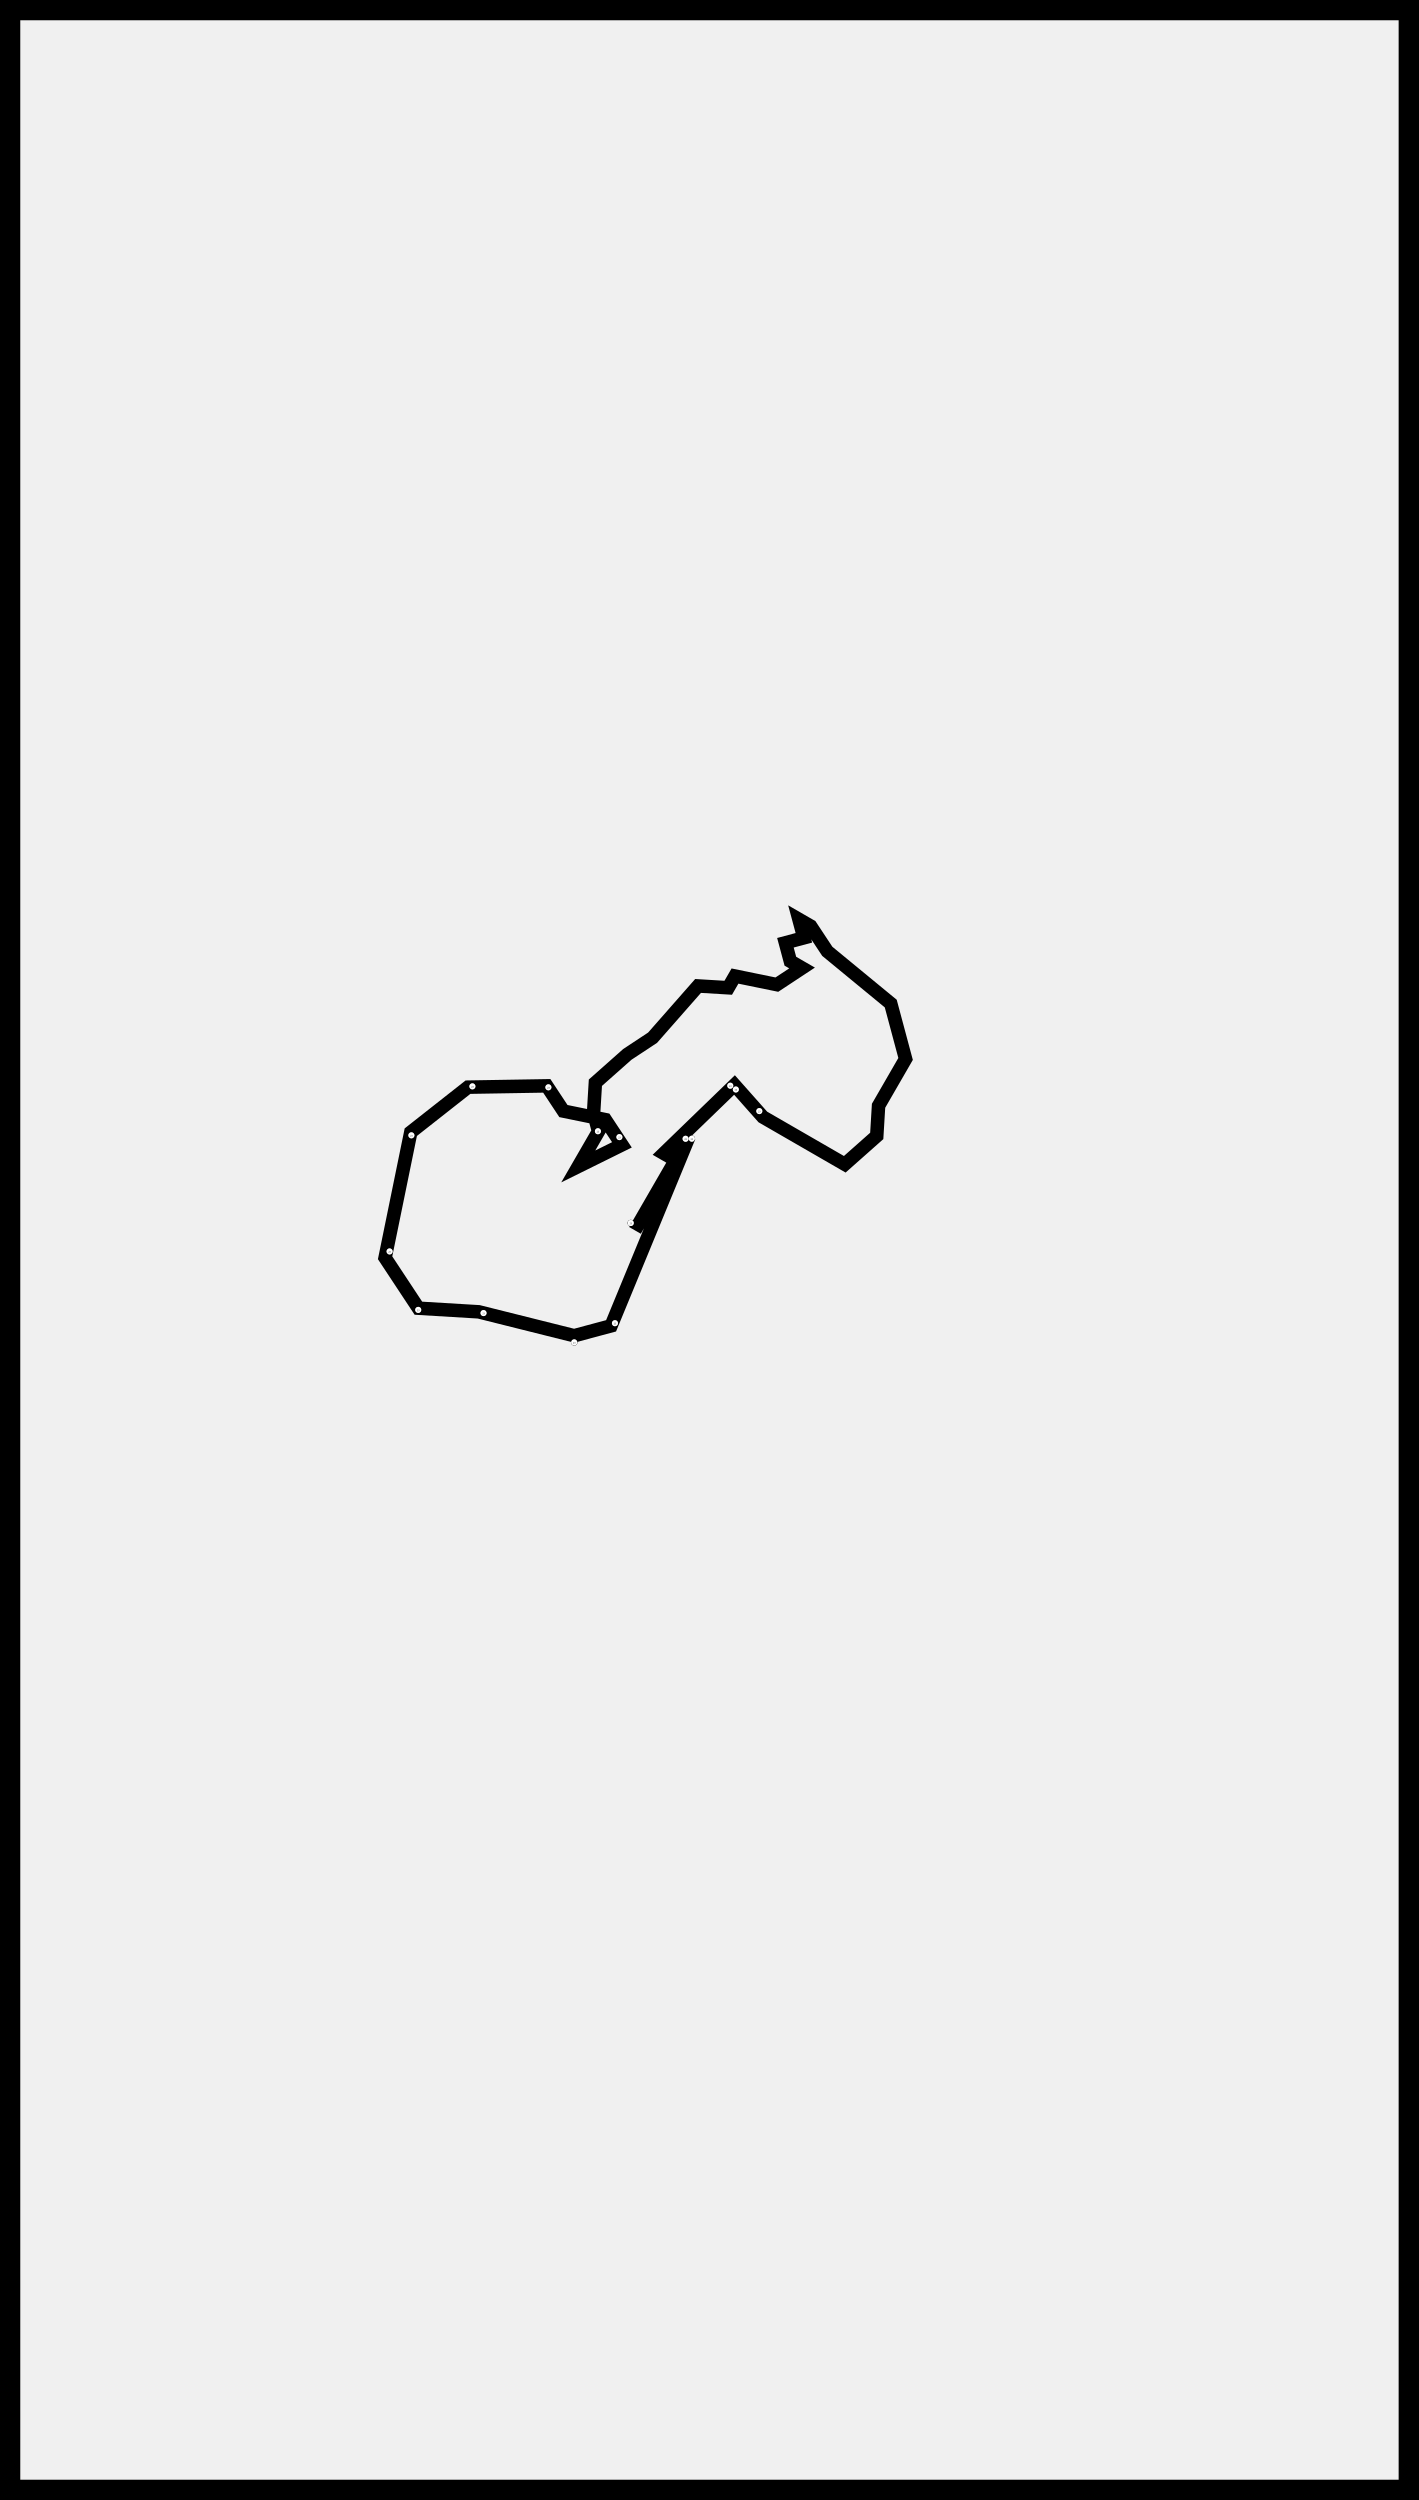
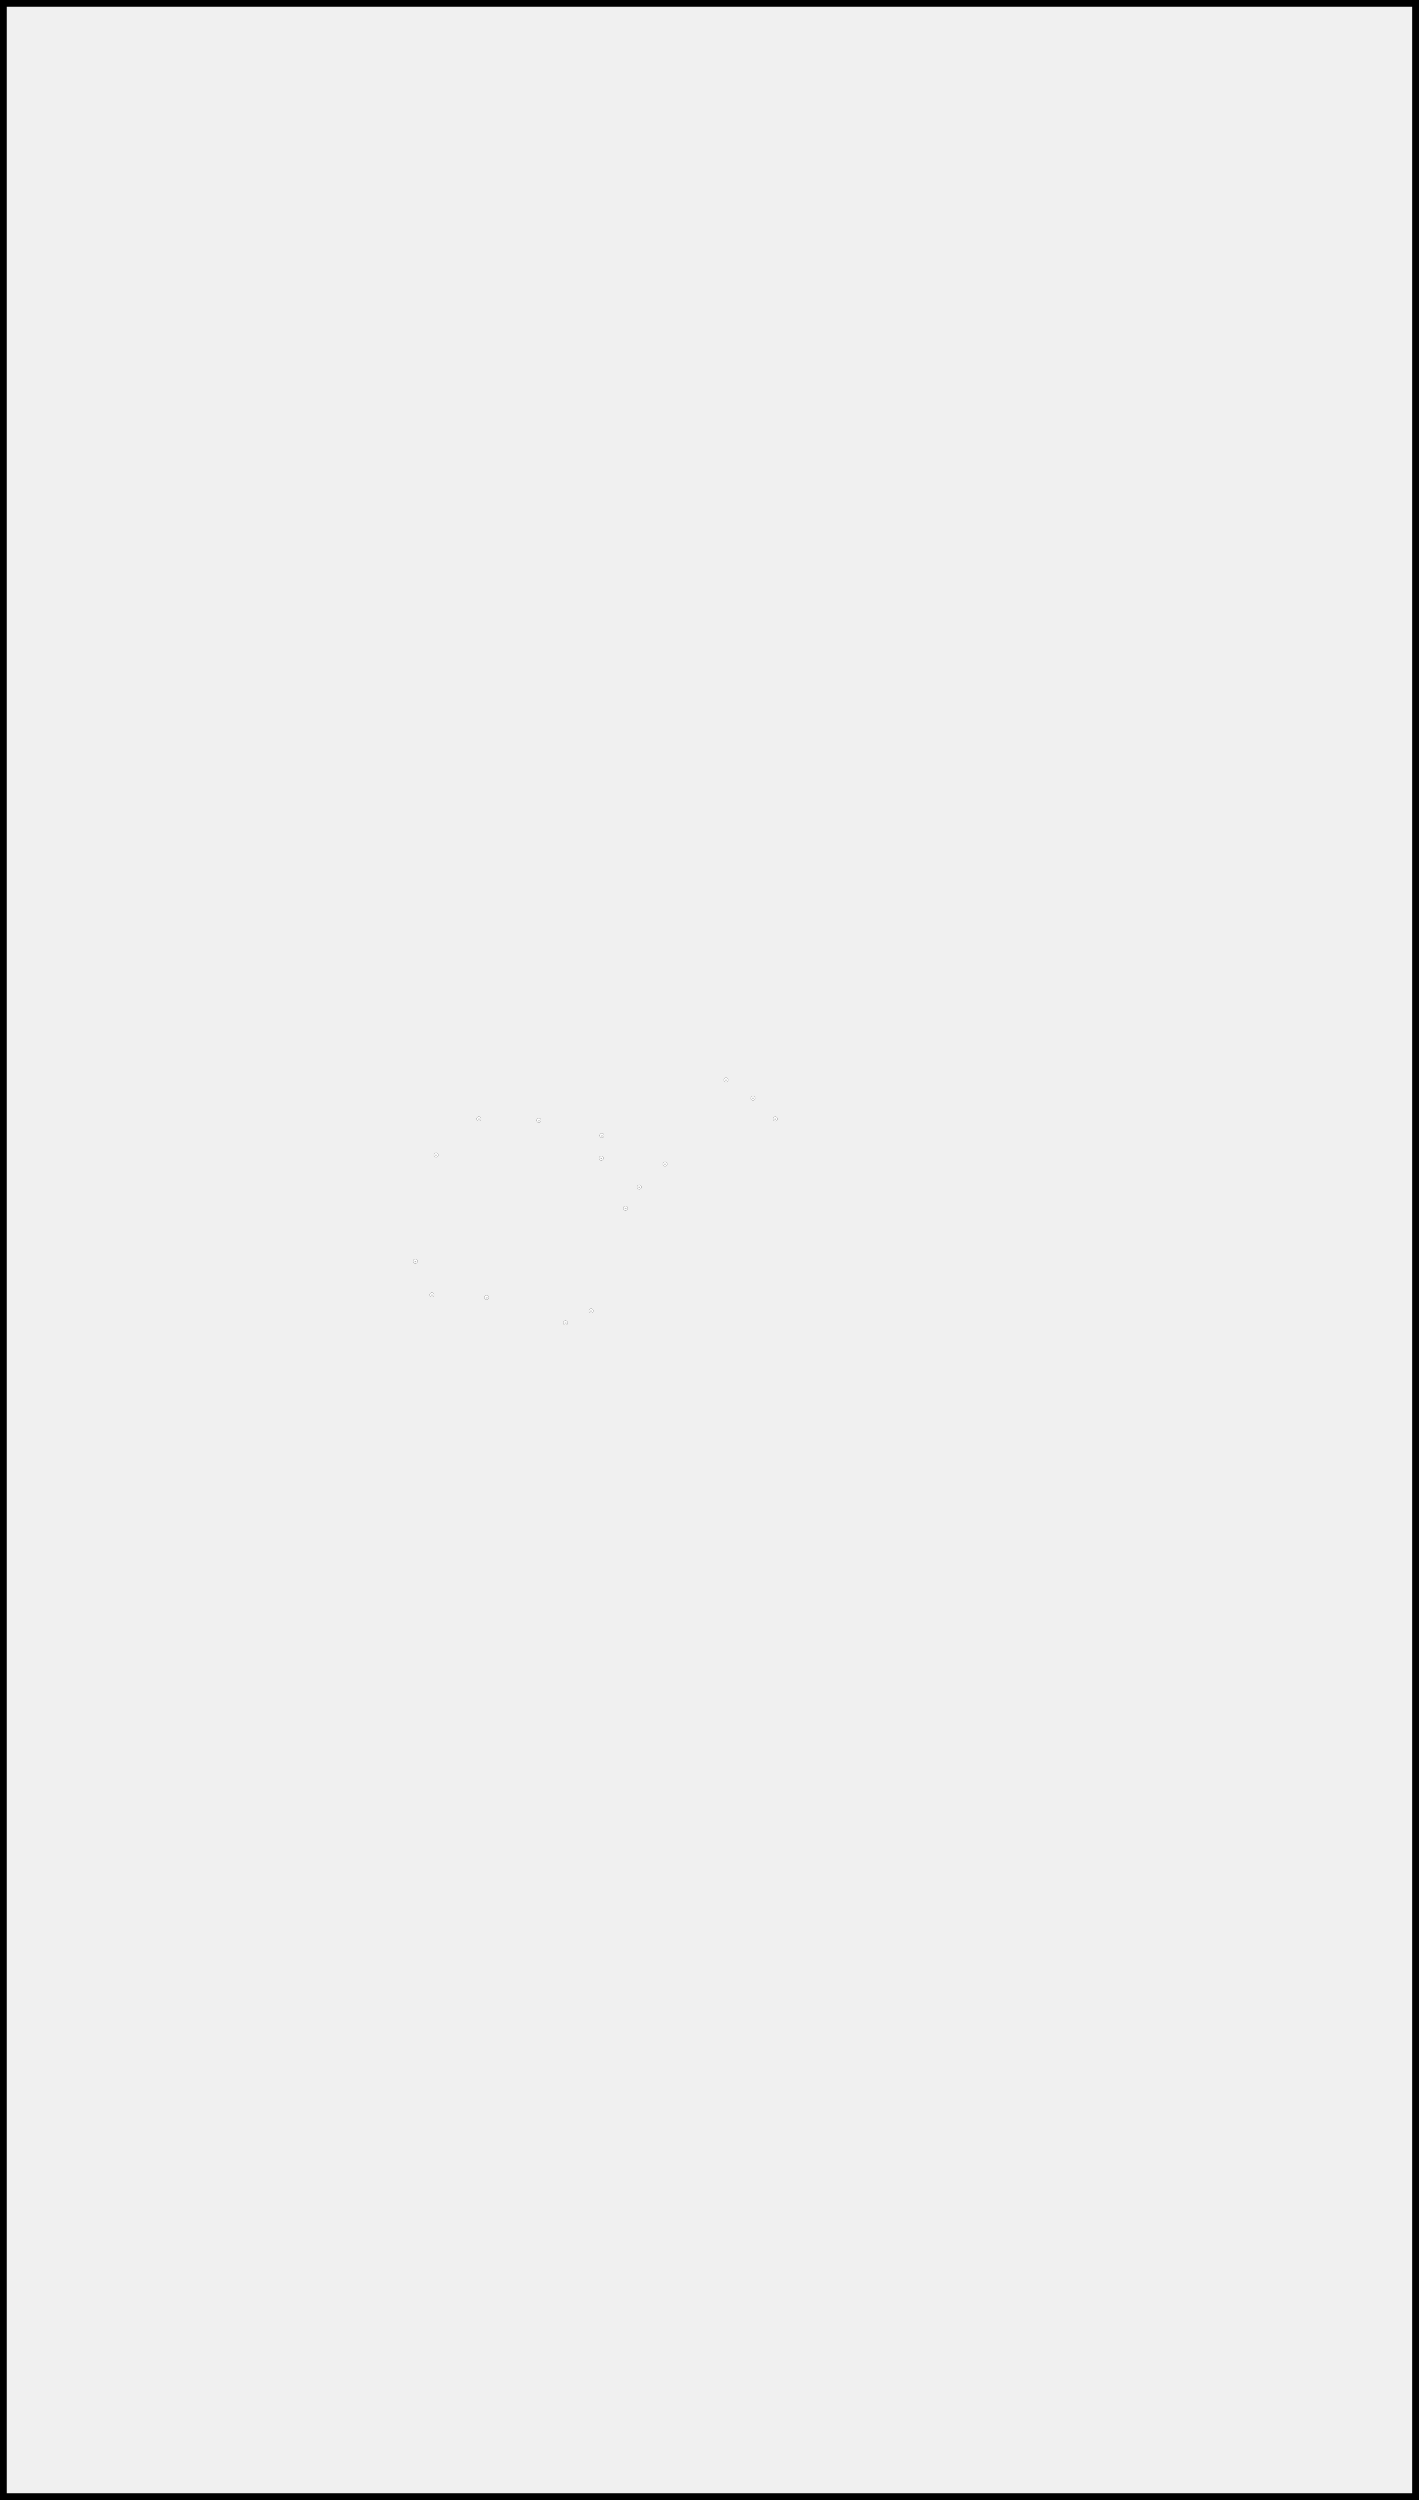
<svg xmlns="http://www.w3.org/2000/svg" width="1050" height="1850">
  <g transform="translate(525 925) rotate(30) scale(10000 -10000) translate(-106.8125 6.5925)">
-     <path d="M106.76 -6.5 L106.865 -6.5 L106.865 -6.685 L106.76 -6.685 Z" fill="none" stroke="black" stroke-width="0.003" transform="translate(106.8125 -6.5925) rotate(30) translate(-106.8125 6.5925)" />
-     <path d="M106.818 -6.573 L106.818 -6.577 L106.819 -6.579 L106.818 -6.582 L106.811 -6.582 L106.808 -6.581 L106.808 -6.581 L106.806 -6.588 L106.807 -6.588 L106.807 -6.586 L106.807 -6.594 L106.807 -6.594 L106.807 -6.586 L106.809 -6.601 L106.807 -6.603 L106.8 -6.605 L106.796 -6.607 L106.792 -6.605 L106.789 -6.596 L106.791 -6.591 L106.796 -6.588 L106.798 -6.589 L106.801 -6.588 L106.803 -6.589 L106.801 -6.592 L106.801 -6.591 L106.801 -6.59 L106.801 -6.589 L106.8 -6.588 L106.799 -6.586 L106.8 -6.583 L106.801 -6.581 L106.801 -6.581 L106.802 -6.576 L106.804 -6.575 L106.804 -6.574 L106.807 -6.573 L106.808 -6.571 L106.807 -6.571 L106.806 -6.57 L106.807 -6.569 L106.806 -6.568 L106.807 -6.568 L106.809 -6.569 L106.815 -6.57 Z" stroke="black" stroke-width="0.001" fill="none" />
-     <circle cx="106.811" cy="-12.582" r="15" transform="translate(106.8106 -6.581832) scale(0.000015 -0.000015) translate(-106.8106 6.581832) translate(106.8125 -6.5925) rotate(-30) translate(-106.8125 6.5925)" fill="white" stroke="black" stroke-width="2" />
-     <circle cx="106.808" cy="-12.581" r="15" transform="translate(106.8083 -6.581315) scale(0.000015 -0.000015) translate(-106.8083 6.581315) translate(106.8125 -6.5925) rotate(-30) translate(-106.8125 6.5925)" fill="white" stroke="black" stroke-width="2" />
-     <circle cx="106.808" cy="-12.581" r="15" transform="translate(106.8078 -6.581279) scale(0.000015 -0.000015) translate(-106.8078 6.581279) translate(106.8125 -6.5925) rotate(-30) translate(-106.8125 6.5925)" fill="white" stroke="black" stroke-width="2" />
-     <circle cx="106.807" cy="-12.586" r="15" transform="translate(106.8073 -6.586098) scale(0.000015 -0.000015) translate(-106.8073 6.586098) translate(106.8125 -6.5925) rotate(-30) translate(-106.8125 6.5925)" fill="white" stroke="black" stroke-width="2" />
-     <circle cx="106.807" cy="-12.594" r="15" transform="translate(106.8065 -6.59376) scale(0.000015 -0.000015) translate(-106.8065 6.59376) translate(106.8125 -6.5925) rotate(-30) translate(-106.8125 6.5925)" fill="white" stroke="black" stroke-width="2" />
-     <circle cx="106.807" cy="-12.586" r="15" transform="translate(106.8069 -6.586333) scale(0.000015 -0.000015) translate(-106.8069 6.586333) translate(106.8125 -6.5925) rotate(-30) translate(-106.8125 6.5925)" fill="white" stroke="black" stroke-width="2" />
-     <circle cx="106.809" cy="-12.601" r="15" transform="translate(106.8092 -6.600765) scale(0.000015 -0.000015) translate(-106.8092 6.600765) translate(106.8125 -6.5925) rotate(-30) translate(-106.8125 6.5925)" fill="white" stroke="black" stroke-width="2" />
-     <circle cx="106.807" cy="-12.603" r="15" transform="translate(106.8073 -6.6035) scale(0.000015 -0.000015) translate(-106.8073 6.6035) translate(106.8125 -6.5925) rotate(-30) translate(-106.8125 6.5925)" fill="white" stroke="black" stroke-width="2" />
-     <circle cx="106.8" cy="-12.605" r="15" transform="translate(106.8004 -6.604979) scale(0.000015 -0.000015) translate(-106.8004 6.604979) translate(106.8125 -6.5925) rotate(-30) translate(-106.8125 6.5925)" fill="white" stroke="black" stroke-width="2" />
-     <circle cx="106.796" cy="-12.607" r="15" transform="translate(106.7961 -6.607192) scale(0.000015 -0.000015) translate(-106.7961 6.607192) translate(106.8125 -6.5925) rotate(-30) translate(-106.8125 6.5925)" fill="white" stroke="black" stroke-width="2" />
-     <circle cx="106.792" cy="-12.605" r="15" transform="translate(106.7921 -6.604505) scale(0.000015 -0.000015) translate(-106.7921 6.604505) translate(106.8125 -6.5925) rotate(-30) translate(-106.8125 6.5925)" fill="white" stroke="black" stroke-width="2" />
-     <circle cx="106.789" cy="-12.596" r="15" transform="translate(106.7892 -6.596258) scale(0.000015 -0.000015) translate(-106.7892 6.596258) translate(106.8125 -6.5925) rotate(-30) translate(-106.8125 6.5925)" fill="white" stroke="black" stroke-width="2" />
-     <circle cx="106.791" cy="-12.591" r="15" transform="translate(106.7913 -6.590862) scale(0.000015 -0.000015) translate(-106.7913 6.590862) translate(106.8125 -6.5925) rotate(-30) translate(-106.8125 6.5925)" fill="white" stroke="black" stroke-width="2" />
-     <circle cx="106.796" cy="-12.588" r="15" transform="translate(106.7962 -6.588112) scale(0.000015 -0.000015) translate(-106.7962 6.588112) translate(106.8125 -6.5925) rotate(-30) translate(-106.8125 6.5925)" fill="white" stroke="black" stroke-width="2" />
-     <circle cx="106.803" cy="-12.589" r="15" transform="translate(106.8026 -6.588675) scale(0.000015 -0.000015) translate(-106.8026 6.588675) translate(106.8125 -6.5925) rotate(-30) translate(-106.8125 6.5925)" fill="white" stroke="black" stroke-width="2" />
-     <circle cx="106.801" cy="-12.589" r="15" transform="translate(106.801 -6.589093) scale(0.000015 -0.000015) translate(-106.801 6.589093) translate(106.8125 -6.5925) rotate(-30) translate(-106.8125 6.5925)" fill="white" stroke="black" stroke-width="2" />
-     <circle cx="106.811" cy="-12.582" r="15" transform="translate(106.8106 -6.581832) scale(0.000015 -0.000015) translate(-106.8106 6.581832) translate(106.8125 -6.5925) rotate(-30) translate(-106.8125 6.5925)" fill="white" stroke="none" />
-     <circle cx="106.808" cy="-12.581" r="15" transform="translate(106.8083 -6.581315) scale(0.000015 -0.000015) translate(-106.8083 6.581315) translate(106.8125 -6.5925) rotate(-30) translate(-106.8125 6.5925)" fill="white" stroke="none" />
-     <circle cx="106.808" cy="-12.581" r="15" transform="translate(106.8078 -6.581279) scale(0.000015 -0.000015) translate(-106.8078 6.581279) translate(106.8125 -6.5925) rotate(-30) translate(-106.8125 6.5925)" fill="white" stroke="none" />
-     <circle cx="106.807" cy="-12.586" r="15" transform="translate(106.8073 -6.586098) scale(0.000015 -0.000015) translate(-106.8073 6.586098) translate(106.8125 -6.5925) rotate(-30) translate(-106.8125 6.5925)" fill="white" stroke="none" />
-     <circle cx="106.807" cy="-12.594" r="15" transform="translate(106.8065 -6.59376) scale(0.000015 -0.000015) translate(-106.8065 6.59376) translate(106.8125 -6.5925) rotate(-30) translate(-106.8125 6.5925)" fill="white" stroke="none" />
-     <circle cx="106.807" cy="-12.586" r="15" transform="translate(106.8069 -6.586333) scale(0.000015 -0.000015) translate(-106.8069 6.586333) translate(106.8125 -6.5925) rotate(-30) translate(-106.8125 6.5925)" fill="white" stroke="none" />
-     <circle cx="106.809" cy="-12.601" r="15" transform="translate(106.8092 -6.600765) scale(0.000015 -0.000015) translate(-106.8092 6.600765) translate(106.8125 -6.5925) rotate(-30) translate(-106.8125 6.5925)" fill="white" stroke="none" />
-     <circle cx="106.807" cy="-12.603" r="15" transform="translate(106.8073 -6.6035) scale(0.000015 -0.000015) translate(-106.8073 6.6035) translate(106.8125 -6.5925) rotate(-30) translate(-106.8125 6.5925)" fill="white" stroke="none" />
-     <circle cx="106.8" cy="-12.605" r="15" transform="translate(106.8004 -6.604979) scale(0.000015 -0.000015) translate(-106.8004 6.604979) translate(106.8125 -6.5925) rotate(-30) translate(-106.8125 6.5925)" fill="white" stroke="none" />
-     <circle cx="106.796" cy="-12.607" r="15" transform="translate(106.7961 -6.607192) scale(0.000015 -0.000015) translate(-106.7961 6.607192) translate(106.8125 -6.5925) rotate(-30) translate(-106.8125 6.5925)" fill="white" stroke="none" />
-     <circle cx="106.792" cy="-12.605" r="15" transform="translate(106.7921 -6.604505) scale(0.000015 -0.000015) translate(-106.7921 6.604505) translate(106.8125 -6.5925) rotate(-30) translate(-106.8125 6.5925)" fill="white" stroke="none" />
-     <circle cx="106.789" cy="-12.596" r="15" transform="translate(106.7892 -6.596258) scale(0.000015 -0.000015) translate(-106.7892 6.596258) translate(106.8125 -6.5925) rotate(-30) translate(-106.8125 6.5925)" fill="white" stroke="none" />
-     <circle cx="106.791" cy="-12.591" r="15" transform="translate(106.7913 -6.590862) scale(0.000015 -0.000015) translate(-106.7913 6.590862) translate(106.8125 -6.5925) rotate(-30) translate(-106.8125 6.5925)" fill="white" stroke="none" />
-     <circle cx="106.796" cy="-12.588" r="15" transform="translate(106.7962 -6.588112) scale(0.000015 -0.000015) translate(-106.7962 6.588112) translate(106.8125 -6.5925) rotate(-30) translate(-106.8125 6.5925)" fill="white" stroke="none" />
-     <circle cx="106.803" cy="-12.589" r="15" transform="translate(106.8026 -6.588675) scale(0.000015 -0.000015) translate(-106.8026 6.588675) translate(106.8125 -6.5925) rotate(-30) translate(-106.8125 6.5925)" fill="white" stroke="none" />
-     <circle cx="106.801" cy="-12.589" r="15" transform="translate(106.801 -6.589093) scale(0.000015 -0.000015) translate(-106.801 6.589093) translate(106.8125 -6.5925) rotate(-30) translate(-106.8125 6.5925)" fill="white" stroke="none" />
-     <text x="106.811" y="-6.582" fill="black" text-anchor="middle" transform="translate(106.8106 -6.581832) scale(0.000015 -0.000015) translate(-106.8106 6.581832) translate(106.8125 -6.5925) rotate(-30) translate(-106.8125 6.5925)">23</text>
-     <text x="106.808" y="-6.581" fill="black" text-anchor="middle" transform="translate(106.8083 -6.581315) scale(0.000015 -0.000015) translate(-106.8083 6.581315) translate(106.8125 -6.5925) rotate(-30) translate(-106.8125 6.5925)">23</text>
-     <text x="106.808" y="-6.581" fill="black" text-anchor="middle" transform="translate(106.8078 -6.581279) scale(0.000015 -0.000015) translate(-106.8078 6.581279) translate(106.8125 -6.5925) rotate(-30) translate(-106.8125 6.5925)">23</text>
-     <text x="106.807" y="-6.586" fill="black" text-anchor="middle" transform="translate(106.8073 -6.586098) scale(0.000015 -0.000015) translate(-106.8073 6.586098) translate(106.8125 -6.5925) rotate(-30) translate(-106.8125 6.5925)">23</text>
-     <text x="106.807" y="-6.594" fill="black" text-anchor="middle" transform="translate(106.8065 -6.59376) scale(0.000015 -0.000015) translate(-106.8065 6.59376) translate(106.8125 -6.5925) rotate(-30) translate(-106.8125 6.5925)">23</text>
-     <text x="106.807" y="-6.586" fill="black" text-anchor="middle" transform="translate(106.8069 -6.586333) scale(0.000015 -0.000015) translate(-106.8069 6.586333) translate(106.8125 -6.5925) rotate(-30) translate(-106.8125 6.5925)">23</text>
-     <text x="106.809" y="-6.601" fill="black" text-anchor="middle" transform="translate(106.8092 -6.600765) scale(0.000015 -0.000015) translate(-106.8092 6.600765) translate(106.8125 -6.5925) rotate(-30) translate(-106.8125 6.5925)">23</text>
-     <text x="106.807" y="-6.603" fill="black" text-anchor="middle" transform="translate(106.8073 -6.6035) scale(0.000015 -0.000015) translate(-106.8073 6.6035) translate(106.8125 -6.5925) rotate(-30) translate(-106.8125 6.5925)">23</text>
-     <text x="106.8" y="-6.605" fill="black" text-anchor="middle" transform="translate(106.8004 -6.604979) scale(0.000015 -0.000015) translate(-106.8004 6.604979) translate(106.8125 -6.5925) rotate(-30) translate(-106.8125 6.5925)">23</text>
-     <text x="106.796" y="-6.607" fill="black" text-anchor="middle" transform="translate(106.7961 -6.607192) scale(0.000015 -0.000015) translate(-106.7961 6.607192) translate(106.8125 -6.5925) rotate(-30) translate(-106.8125 6.5925)">23</text>
-     <text x="106.792" y="-6.605" fill="black" text-anchor="middle" transform="translate(106.7921 -6.604505) scale(0.000015 -0.000015) translate(-106.7921 6.604505) translate(106.8125 -6.5925) rotate(-30) translate(-106.8125 6.5925)">23</text>
-     <text x="106.789" y="-6.596" fill="black" text-anchor="middle" transform="translate(106.7892 -6.596258) scale(0.000015 -0.000015) translate(-106.7892 6.596258) translate(106.8125 -6.5925) rotate(-30) translate(-106.8125 6.5925)">23</text>
-     <text x="106.791" y="-6.591" fill="black" text-anchor="middle" transform="translate(106.7913 -6.590862) scale(0.000015 -0.000015) translate(-106.7913 6.590862) translate(106.8125 -6.5925) rotate(-30) translate(-106.8125 6.5925)">23</text>
-     <text x="106.796" y="-6.588" fill="black" text-anchor="middle" transform="translate(106.7962 -6.588112) scale(0.000015 -0.000015) translate(-106.7962 6.588112) translate(106.8125 -6.5925) rotate(-30) translate(-106.8125 6.5925)">23</text>
-     <text x="106.803" y="-6.589" fill="black" text-anchor="middle" transform="translate(106.8026 -6.588675) scale(0.000015 -0.000015) translate(-106.8026 6.588675) translate(106.8125 -6.5925) rotate(-30) translate(-106.8125 6.5925)">23</text>
-     <text x="106.801" y="-6.589" fill="black" text-anchor="middle" transform="translate(106.801 -6.589093) scale(0.000015 -0.000015) translate(-106.801 6.589093) translate(106.8125 -6.5925) rotate(-30) translate(-106.8125 6.5925)">23</text>
+     <path d="M106.76 -6.5 L106.865 -6.5 L106.865 -6.685 L106.76 -6.685 Z" fill="none" stroke="black" stroke-width="0.001" transform="translate(106.8125 -6.5925) rotate(30) translate(-106.8125 6.5925)" />
+     <path d="M106.818 -6.573 L106.818 -6.577 L106.819 -6.579 L106.818 -6.582 L106.812 -6.582 L106.81 -6.581 L106.807 -6.581 L106.806 -6.588 L106.807 -6.588 L106.807 -6.589 L106.806 -6.593 L106.806 -6.593 L106.806 -6.591 L106.807 -6.601 L106.806 -6.603 L106.8 -6.604 L106.796 -6.606 L106.794 -6.604 L106.791 -6.597 L106.793 -6.593 L106.797 -6.591 L106.798 -6.591 L106.801 -6.59 L106.802 -6.591 L106.802 -6.592 L106.802 -6.591 L106.801 -6.59 L106.801 -6.589 L106.8 -6.588 L106.8 -6.586 L106.8 -6.583 L106.801 -6.581 L106.802 -6.581 L106.802 -6.576 L106.804 -6.575 L106.805 -6.574 L106.807 -6.573 L106.808 -6.57 L106.807 -6.571 L106.807 -6.57 L106.807 -6.569 L106.807 -6.568 L106.807 -6.568 L106.809 -6.569 L106.815 -6.57 Z" stroke="black" stroke-width="0" fill="none" />
+     <circle cx="106.812" cy="-12.582" r="15" transform="translate(106.8119 -6.581716) scale(0.00001 -0.00001) translate(-106.8119 6.581716) translate(106.8125 -6.5925) rotate(-30) translate(-106.8125 6.5925)" fill="white" stroke="black" stroke-width="2" />
+     <circle cx="106.81" cy="-12.581" r="15" transform="translate(106.8097 -6.581208) scale(0.00001 -0.00001) translate(-106.8097 6.581208) translate(106.8125 -6.5925) rotate(-30) translate(-106.8125 6.5925)" fill="white" stroke="black" stroke-width="2" />
+     <circle cx="106.807" cy="-12.581" r="15" transform="translate(106.8073 -6.58104) scale(0.00001 -0.00001) translate(-106.8073 6.58104) translate(106.8125 -6.5925) rotate(-30) translate(-106.8125 6.5925)" fill="white" stroke="black" stroke-width="2" />
+     <circle cx="106.807" cy="-12.589" r="15" transform="translate(106.8065 -6.588687) scale(0.00001 -0.00001) translate(-106.8065 6.588687) translate(106.8125 -6.5925) rotate(-30) translate(-106.8125 6.5925)" fill="white" stroke="black" stroke-width="2" />
+     <circle cx="106.806" cy="-12.593" r="15" transform="translate(106.8056 -6.59298) scale(0.00001 -0.00001) translate(-106.8056 6.59298) translate(106.8125 -6.5925) rotate(-30) translate(-106.8125 6.5925)" fill="white" stroke="black" stroke-width="2" />
+     <circle cx="106.806" cy="-12.591" r="15" transform="translate(106.8057 -6.591116) scale(0.00001 -0.00001) translate(-106.8057 6.591116) translate(106.8125 -6.5925) rotate(-30) translate(-106.8125 6.5925)" fill="white" stroke="black" stroke-width="2" />
+     <circle cx="106.807" cy="-12.601" r="15" transform="translate(106.8072 -6.600832) scale(0.00001 -0.00001) translate(-106.8072 6.600832) translate(106.8125 -6.5925) rotate(-30) translate(-106.8125 6.5925)" fill="white" stroke="black" stroke-width="2" />
+     <circle cx="106.806" cy="-12.603" r="15" transform="translate(106.806 -6.60255) scale(0.00001 -0.00001) translate(-106.806 6.60255) translate(106.8125 -6.5925) rotate(-30) translate(-106.8125 6.5925)" fill="white" stroke="black" stroke-width="2" />
+     <circle cx="106.8" cy="-12.604" r="15" transform="translate(106.8 -6.603839) scale(0.00001 -0.00001) translate(-106.8 6.603839) translate(106.8125 -6.5925) rotate(-30) translate(-106.8125 6.5925)" fill="white" stroke="black" stroke-width="2" />
+     <circle cx="106.796" cy="-12.606" r="15" transform="translate(106.7964 -6.605696) scale(0.00001 -0.00001) translate(-106.7964 6.605696) translate(106.8125 -6.5925) rotate(-30) translate(-106.8125 6.5925)" fill="white" stroke="black" stroke-width="2" />
+     <circle cx="106.794" cy="-12.604" r="15" transform="translate(106.7941 -6.604153) scale(0.00001 -0.00001) translate(-106.7941 6.604153) translate(106.8125 -6.5925) rotate(-30) translate(-106.8125 6.5925)" fill="white" stroke="black" stroke-width="2" />
+     <circle cx="106.791" cy="-12.597" r="15" transform="translate(106.7915 -6.596579) scale(0.00001 -0.00001) translate(-106.7915 6.596579) translate(106.8125 -6.5925) rotate(-30) translate(-106.8125 6.5925)" fill="white" stroke="black" stroke-width="2" />
+     <circle cx="106.793" cy="-12.593" r="15" transform="translate(106.7929 -6.592681) scale(0.00001 -0.00001) translate(-106.7929 6.592681) translate(106.8125 -6.5925) rotate(-30) translate(-106.8125 6.5925)" fill="white" stroke="black" stroke-width="2" />
+     <circle cx="106.797" cy="-12.591" r="15" transform="translate(106.7968 -6.590556) scale(0.00001 -0.00001) translate(-106.7968 6.590556) translate(106.8125 -6.5925) rotate(-30) translate(-106.8125 6.5925)" fill="white" stroke="black" stroke-width="2" />
+     <circle cx="106.802" cy="-12.591" r="15" transform="translate(106.8022 -6.590671) scale(0.00001 -0.00001) translate(-106.8022 6.590671) translate(106.8125 -6.5925) rotate(-30) translate(-106.8125 6.5925)" fill="white" stroke="black" stroke-width="2" />
+     <circle cx="106.801" cy="-12.589" r="15" transform="translate(106.8014 -6.589196) scale(0.00001 -0.00001) translate(-106.8014 6.589196) translate(106.8125 -6.5925) rotate(-30) translate(-106.8125 6.5925)" fill="white" stroke="black" stroke-width="2" />
+     <circle cx="106.812" cy="-12.582" r="15" transform="translate(106.8119 -6.581716) scale(0.00001 -0.00001) translate(-106.8119 6.581716) translate(106.8125 -6.5925) rotate(-30) translate(-106.8125 6.5925)" fill="white" stroke="none" />
+     <circle cx="106.81" cy="-12.581" r="15" transform="translate(106.8097 -6.581208) scale(0.00001 -0.00001) translate(-106.8097 6.581208) translate(106.8125 -6.5925) rotate(-30) translate(-106.8125 6.5925)" fill="white" stroke="none" />
+     <circle cx="106.807" cy="-12.581" r="15" transform="translate(106.8073 -6.58104) scale(0.00001 -0.00001) translate(-106.8073 6.58104) translate(106.8125 -6.5925) rotate(-30) translate(-106.8125 6.5925)" fill="white" stroke="none" />
+     <circle cx="106.807" cy="-12.589" r="15" transform="translate(106.8065 -6.588687) scale(0.00001 -0.00001) translate(-106.8065 6.588687) translate(106.8125 -6.5925) rotate(-30) translate(-106.8125 6.5925)" fill="white" stroke="none" />
+     <circle cx="106.806" cy="-12.593" r="15" transform="translate(106.8056 -6.59298) scale(0.00001 -0.00001) translate(-106.8056 6.59298) translate(106.8125 -6.5925) rotate(-30) translate(-106.8125 6.5925)" fill="white" stroke="none" />
+     <circle cx="106.806" cy="-12.591" r="15" transform="translate(106.8057 -6.591116) scale(0.00001 -0.00001) translate(-106.8057 6.591116) translate(106.8125 -6.5925) rotate(-30) translate(-106.8125 6.5925)" fill="white" stroke="none" />
+     <circle cx="106.807" cy="-12.601" r="15" transform="translate(106.8072 -6.600832) scale(0.00001 -0.00001) translate(-106.8072 6.600832) translate(106.8125 -6.5925) rotate(-30) translate(-106.8125 6.5925)" fill="white" stroke="none" />
+     <circle cx="106.806" cy="-12.603" r="15" transform="translate(106.806 -6.60255) scale(0.00001 -0.00001) translate(-106.806 6.60255) translate(106.8125 -6.5925) rotate(-30) translate(-106.8125 6.5925)" fill="white" stroke="none" />
+     <circle cx="106.8" cy="-12.604" r="15" transform="translate(106.8 -6.603839) scale(0.00001 -0.00001) translate(-106.8 6.603839) translate(106.8125 -6.5925) rotate(-30) translate(-106.8125 6.5925)" fill="white" stroke="none" />
+     <circle cx="106.796" cy="-12.606" r="15" transform="translate(106.7964 -6.605696) scale(0.00001 -0.00001) translate(-106.7964 6.605696) translate(106.8125 -6.5925) rotate(-30) translate(-106.8125 6.5925)" fill="white" stroke="none" />
+     <circle cx="106.794" cy="-12.604" r="15" transform="translate(106.7941 -6.604153) scale(0.00001 -0.00001) translate(-106.7941 6.604153) translate(106.8125 -6.5925) rotate(-30) translate(-106.8125 6.5925)" fill="white" stroke="none" />
+     <circle cx="106.791" cy="-12.597" r="15" transform="translate(106.7915 -6.596579) scale(0.00001 -0.00001) translate(-106.7915 6.596579) translate(106.8125 -6.5925) rotate(-30) translate(-106.8125 6.5925)" fill="white" stroke="none" />
+     <circle cx="106.793" cy="-12.593" r="15" transform="translate(106.7929 -6.592681) scale(0.00001 -0.00001) translate(-106.7929 6.592681) translate(106.8125 -6.5925) rotate(-30) translate(-106.8125 6.5925)" fill="white" stroke="none" />
+     <circle cx="106.797" cy="-12.591" r="15" transform="translate(106.7968 -6.590556) scale(0.00001 -0.00001) translate(-106.7968 6.590556) translate(106.8125 -6.5925) rotate(-30) translate(-106.8125 6.5925)" fill="white" stroke="none" />
+     <circle cx="106.802" cy="-12.591" r="15" transform="translate(106.8022 -6.590671) scale(0.00001 -0.00001) translate(-106.8022 6.590671) translate(106.8125 -6.5925) rotate(-30) translate(-106.8125 6.5925)" fill="white" stroke="none" />
+     <circle cx="106.801" cy="-12.589" r="15" transform="translate(106.8014 -6.589196) scale(0.00001 -0.00001) translate(-106.8014 6.589196) translate(106.8125 -6.5925) rotate(-30) translate(-106.8125 6.5925)" fill="white" stroke="none" />
+     <text x="106.812" y="-6.582" fill="black" text-anchor="middle" transform="translate(106.8119 -6.581716) scale(0.00001 -0.00001) translate(-106.8119 6.581716) translate(106.8125 -6.5925) rotate(-30) translate(-106.8125 6.5925)">23</text>
+     <text x="106.81" y="-6.581" fill="black" text-anchor="middle" transform="translate(106.8097 -6.581208) scale(0.00001 -0.00001) translate(-106.8097 6.581208) translate(106.8125 -6.5925) rotate(-30) translate(-106.8125 6.5925)">23</text>
+     <text x="106.807" y="-6.581" fill="black" text-anchor="middle" transform="translate(106.8073 -6.58104) scale(0.00001 -0.00001) translate(-106.8073 6.58104) translate(106.8125 -6.5925) rotate(-30) translate(-106.8125 6.5925)">23</text>
+     <text x="106.807" y="-6.589" fill="black" text-anchor="middle" transform="translate(106.8065 -6.588687) scale(0.00001 -0.00001) translate(-106.8065 6.588687) translate(106.8125 -6.5925) rotate(-30) translate(-106.8125 6.5925)">23</text>
+     <text x="106.806" y="-6.593" fill="black" text-anchor="middle" transform="translate(106.8056 -6.59298) scale(0.00001 -0.00001) translate(-106.8056 6.59298) translate(106.8125 -6.5925) rotate(-30) translate(-106.8125 6.5925)">23</text>
+     <text x="106.806" y="-6.591" fill="black" text-anchor="middle" transform="translate(106.8057 -6.591116) scale(0.00001 -0.00001) translate(-106.8057 6.591116) translate(106.8125 -6.5925) rotate(-30) translate(-106.8125 6.5925)">23</text>
+     <text x="106.807" y="-6.601" fill="black" text-anchor="middle" transform="translate(106.8072 -6.600832) scale(0.00001 -0.00001) translate(-106.8072 6.600832) translate(106.8125 -6.5925) rotate(-30) translate(-106.8125 6.5925)">23</text>
+     <text x="106.806" y="-6.603" fill="black" text-anchor="middle" transform="translate(106.806 -6.60255) scale(0.00001 -0.00001) translate(-106.806 6.60255) translate(106.8125 -6.5925) rotate(-30) translate(-106.8125 6.5925)">23</text>
+     <text x="106.8" y="-6.604" fill="black" text-anchor="middle" transform="translate(106.8 -6.603839) scale(0.00001 -0.00001) translate(-106.8 6.603839) translate(106.8125 -6.5925) rotate(-30) translate(-106.8125 6.5925)">23</text>
+     <text x="106.796" y="-6.606" fill="black" text-anchor="middle" transform="translate(106.7964 -6.605696) scale(0.00001 -0.00001) translate(-106.7964 6.605696) translate(106.8125 -6.5925) rotate(-30) translate(-106.8125 6.5925)">23</text>
+     <text x="106.794" y="-6.604" fill="black" text-anchor="middle" transform="translate(106.7941 -6.604153) scale(0.00001 -0.00001) translate(-106.7941 6.604153) translate(106.8125 -6.5925) rotate(-30) translate(-106.8125 6.5925)">23</text>
+     <text x="106.791" y="-6.597" fill="black" text-anchor="middle" transform="translate(106.7915 -6.596579) scale(0.00001 -0.00001) translate(-106.7915 6.596579) translate(106.8125 -6.5925) rotate(-30) translate(-106.8125 6.5925)">23</text>
+     <text x="106.793" y="-6.593" fill="black" text-anchor="middle" transform="translate(106.7929 -6.592681) scale(0.00001 -0.00001) translate(-106.7929 6.592681) translate(106.8125 -6.5925) rotate(-30) translate(-106.8125 6.5925)">23</text>
+     <text x="106.797" y="-6.591" fill="black" text-anchor="middle" transform="translate(106.7968 -6.590556) scale(0.00001 -0.00001) translate(-106.7968 6.590556) translate(106.8125 -6.5925) rotate(-30) translate(-106.8125 6.5925)">23</text>
+     <text x="106.802" y="-6.591" fill="black" text-anchor="middle" transform="translate(106.8022 -6.590671) scale(0.00001 -0.00001) translate(-106.8022 6.590671) translate(106.8125 -6.5925) rotate(-30) translate(-106.8125 6.5925)">23</text>
+     <text x="106.801" y="-6.589" fill="black" text-anchor="middle" transform="translate(106.8014 -6.589196) scale(0.00001 -0.00001) translate(-106.8014 6.589196) translate(106.8125 -6.5925) rotate(-30) translate(-106.8125 6.5925)">23</text>
    <line x1="106.815" y1="-6.57" x2="106.818" y2="-6.574" style="stroke:rgb(255,0,0);stroke-width:0" />
    <line x1="106.818" y1="-6.574" x2="106.818" y2="-6.577" style="stroke:rgb(255,0,0);stroke-width:0" />
    <line x1="106.818" y1="-6.577" x2="106.818" y2="-6.579" style="stroke:rgb(255,0,0);stroke-width:0" />
    <line x1="106.818" y1="-6.579" x2="106.818" y2="-6.582" style="stroke:rgb(255,0,0);stroke-width:0" />
    <line x1="106.818" y1="-6.582" x2="106.813" y2="-6.582" style="stroke:rgb(255,0,0);stroke-width:0" />
    <line x1="106.813" y1="-6.582" x2="106.811" y2="-6.581" style="stroke:rgb(255,0,0);stroke-width:0" />
    <line x1="106.811" y1="-6.581" x2="106.807" y2="-6.581" style="stroke:rgb(255,0,0);stroke-width:0" />
    <line x1="106.807" y1="-6.581" x2="106.805" y2="-6.589" style="stroke:rgb(255,0,0);stroke-width:0" />
    <line x1="106.805" y1="-6.589" x2="106.806" y2="-6.589" style="stroke:rgb(255,0,0);stroke-width:0" />
    <line x1="106.806" y1="-6.589" x2="106.806" y2="-6.591" style="stroke:rgb(255,0,0);stroke-width:0" />
    <line x1="106.806" y1="-6.591" x2="106.806" y2="-6.592" style="stroke:rgb(255,0,0);stroke-width:0" />
    <line x1="106.806" y1="-6.592" x2="106.805" y2="-6.592" style="stroke:rgb(255,0,0);stroke-width:0" />
    <line x1="106.805" y1="-6.592" x2="106.804" y2="-6.596" style="stroke:rgb(255,0,0);stroke-width:0" />
    <line x1="106.804" y1="-6.596" x2="106.805" y2="-6.601" style="stroke:rgb(255,0,0);stroke-width:0" />
    <line x1="106.805" y1="-6.601" x2="106.805" y2="-6.602" style="stroke:rgb(255,0,0);stroke-width:0" />
    <line x1="106.805" y1="-6.602" x2="106.8" y2="-6.603" style="stroke:rgb(255,0,0);stroke-width:0" />
    <line x1="106.8" y1="-6.603" x2="106.797" y2="-6.604" style="stroke:rgb(255,0,0);stroke-width:0" />
    <line x1="106.797" y1="-6.604" x2="106.796" y2="-6.604" style="stroke:rgb(255,0,0);stroke-width:0" />
    <line x1="106.796" y1="-6.604" x2="106.794" y2="-6.597" style="stroke:rgb(255,0,0);stroke-width:0" />
    <line x1="106.794" y1="-6.597" x2="106.795" y2="-6.595" style="stroke:rgb(255,0,0);stroke-width:0" />
    <line x1="106.795" y1="-6.595" x2="106.797" y2="-6.593" style="stroke:rgb(255,0,0);stroke-width:0" />
    <line x1="106.797" y1="-6.593" x2="106.798" y2="-6.593" style="stroke:rgb(255,0,0);stroke-width:0" />
    <line x1="106.798" y1="-6.593" x2="106.801" y2="-6.592" style="stroke:rgb(255,0,0);stroke-width:0" />
    <line x1="106.801" y1="-6.592" x2="106.802" y2="-6.593" style="stroke:rgb(255,0,0);stroke-width:0" />
    <line x1="106.802" y1="-6.593" x2="106.802" y2="-6.592" style="stroke:rgb(255,0,0);stroke-width:0" />
    <line x1="106.802" y1="-6.592" x2="106.802" y2="-6.591" style="stroke:rgb(255,0,0);stroke-width:0" />
    <line x1="106.802" y1="-6.591" x2="106.802" y2="-6.59" style="stroke:rgb(255,0,0);stroke-width:0" />
    <line x1="106.802" y1="-6.59" x2="106.802" y2="-6.589" style="stroke:rgb(255,0,0);stroke-width:0" />
    <line x1="106.802" y1="-6.589" x2="106.8" y2="-6.588" style="stroke:rgb(255,0,0);stroke-width:0" />
    <line x1="106.8" y1="-6.588" x2="106.8" y2="-6.586" style="stroke:rgb(255,0,0);stroke-width:0" />
    <line x1="106.8" y1="-6.586" x2="106.8" y2="-6.583" style="stroke:rgb(255,0,0);stroke-width:0" />
    <line x1="106.8" y1="-6.583" x2="106.801" y2="-6.582" style="stroke:rgb(255,0,0);stroke-width:0" />
    <line x1="106.801" y1="-6.582" x2="106.802" y2="-6.582" style="stroke:rgb(255,0,0);stroke-width:0" />
    <line x1="106.802" y1="-6.582" x2="106.802" y2="-6.577" style="stroke:rgb(255,0,0);stroke-width:0" />
    <line x1="106.802" y1="-6.577" x2="106.805" y2="-6.575" style="stroke:rgb(255,0,0);stroke-width:0" />
    <line x1="106.805" y1="-6.575" x2="106.805" y2="-6.574" style="stroke:rgb(255,0,0);stroke-width:0" />
    <line x1="106.805" y1="-6.574" x2="106.807" y2="-6.573" style="stroke:rgb(255,0,0);stroke-width:0" />
    <line x1="106.807" y1="-6.573" x2="106.808" y2="-6.57" style="stroke:rgb(255,0,0);stroke-width:0" />
    <line x1="106.808" y1="-6.57" x2="106.808" y2="-6.57" style="stroke:rgb(255,0,0);stroke-width:0" />
    <line x1="106.808" y1="-6.57" x2="106.807" y2="-6.569" style="stroke:rgb(255,0,0);stroke-width:0" />
    <line x1="106.807" y1="-6.569" x2="106.807" y2="-6.569" style="stroke:rgb(255,0,0);stroke-width:0" />
    <line x1="106.807" y1="-6.569" x2="106.807" y2="-6.569" style="stroke:rgb(255,0,0);stroke-width:0" />
    <line x1="106.807" y1="-6.569" x2="106.807" y2="-6.568" style="stroke:rgb(255,0,0);stroke-width:0" />
    <line x1="106.807" y1="-6.568" x2="106.809" y2="-6.569" style="stroke:rgb(255,0,0);stroke-width:0" />
    <line x1="106.809" y1="-6.569" x2="106.815" y2="-6.57" style="stroke:rgb(255,0,0);stroke-width:0" />
  </g>
</svg>
